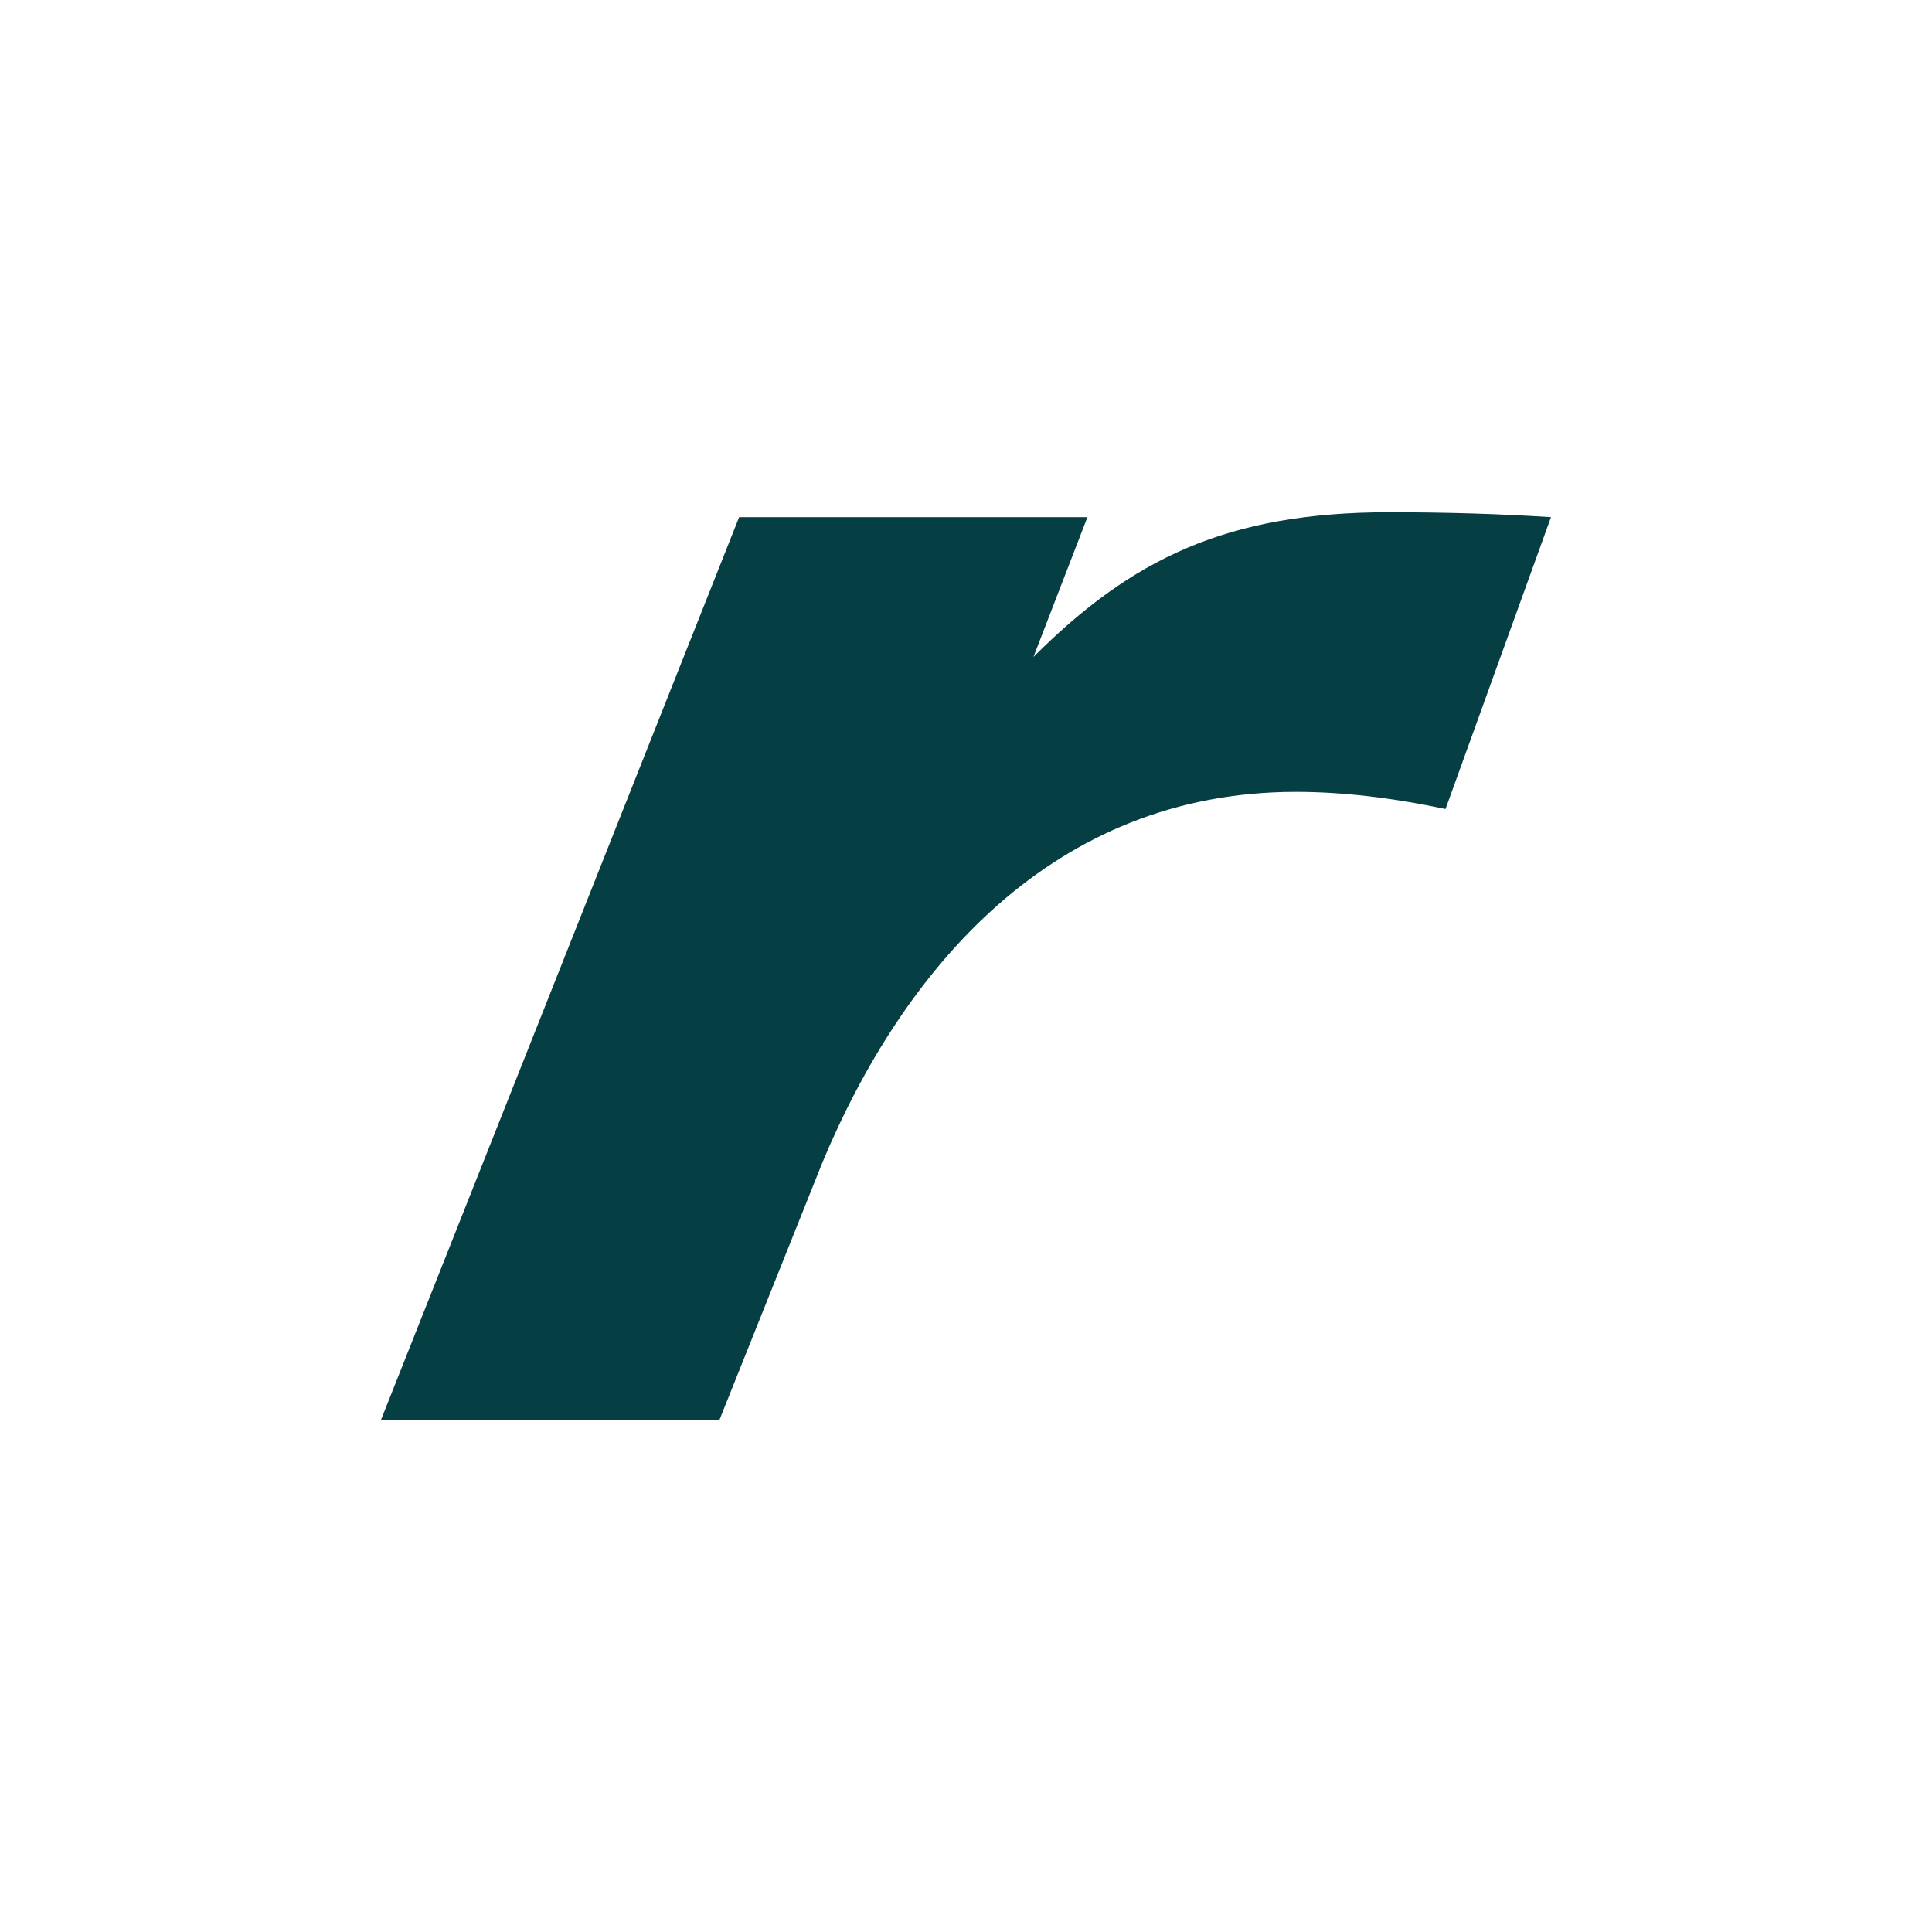
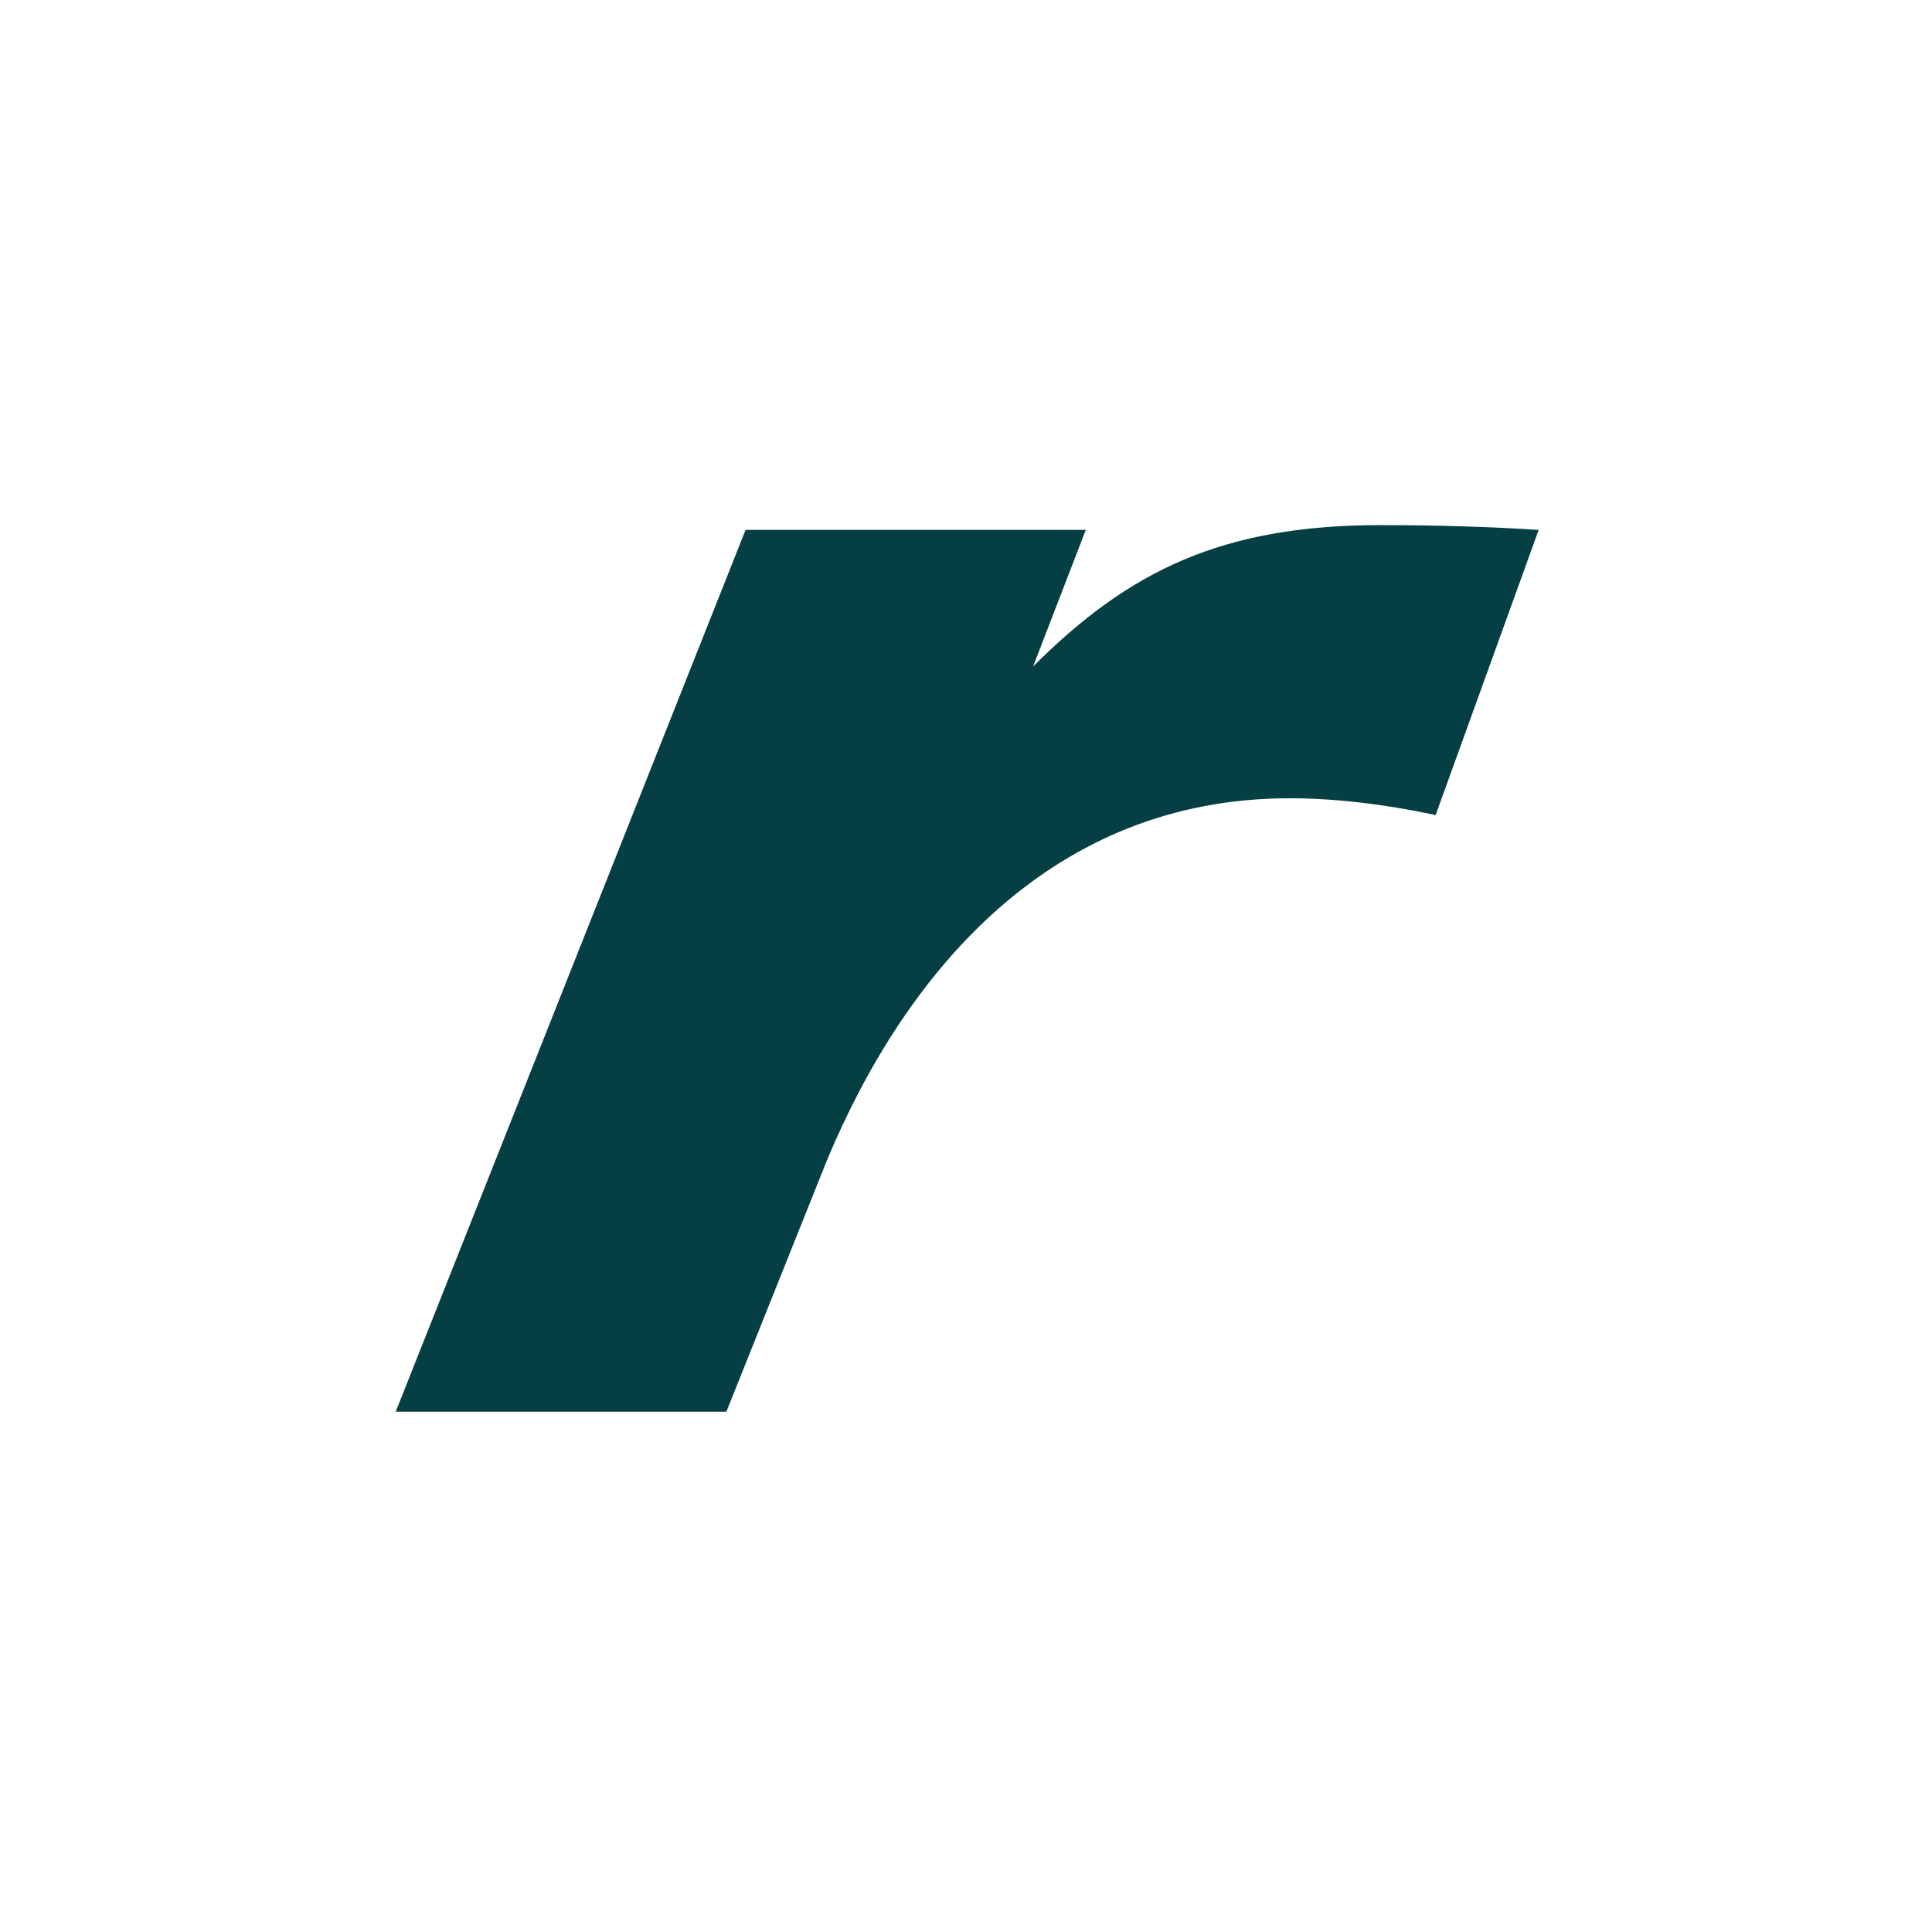
<svg xmlns="http://www.w3.org/2000/svg" viewBox="0 0 1024 1024" width="1024" height="1024">
-   <path transform="translate(512 512) scale(1.3) translate(-512.5 -503.0)" fill="#063f43" d="M274 688 L420 320 H562 L540 377 C580 337 619 318 685 318 Q720 318 751 320 L708 439 Q675 432 647 432 C548 432 487 504 454 583 L412 688 Z" />
+   <path transform="translate(512 512) scale(1.27) translate(-512 -502)" fill="#063f43" d="M274 688 L420 320 H562 L540 377 C580 337 619 318 685 318 Q720 318 751 320 L708 439 Q675 432 647 432 C548 432 487 504 454 583 L412 688 Z" />
</svg>
